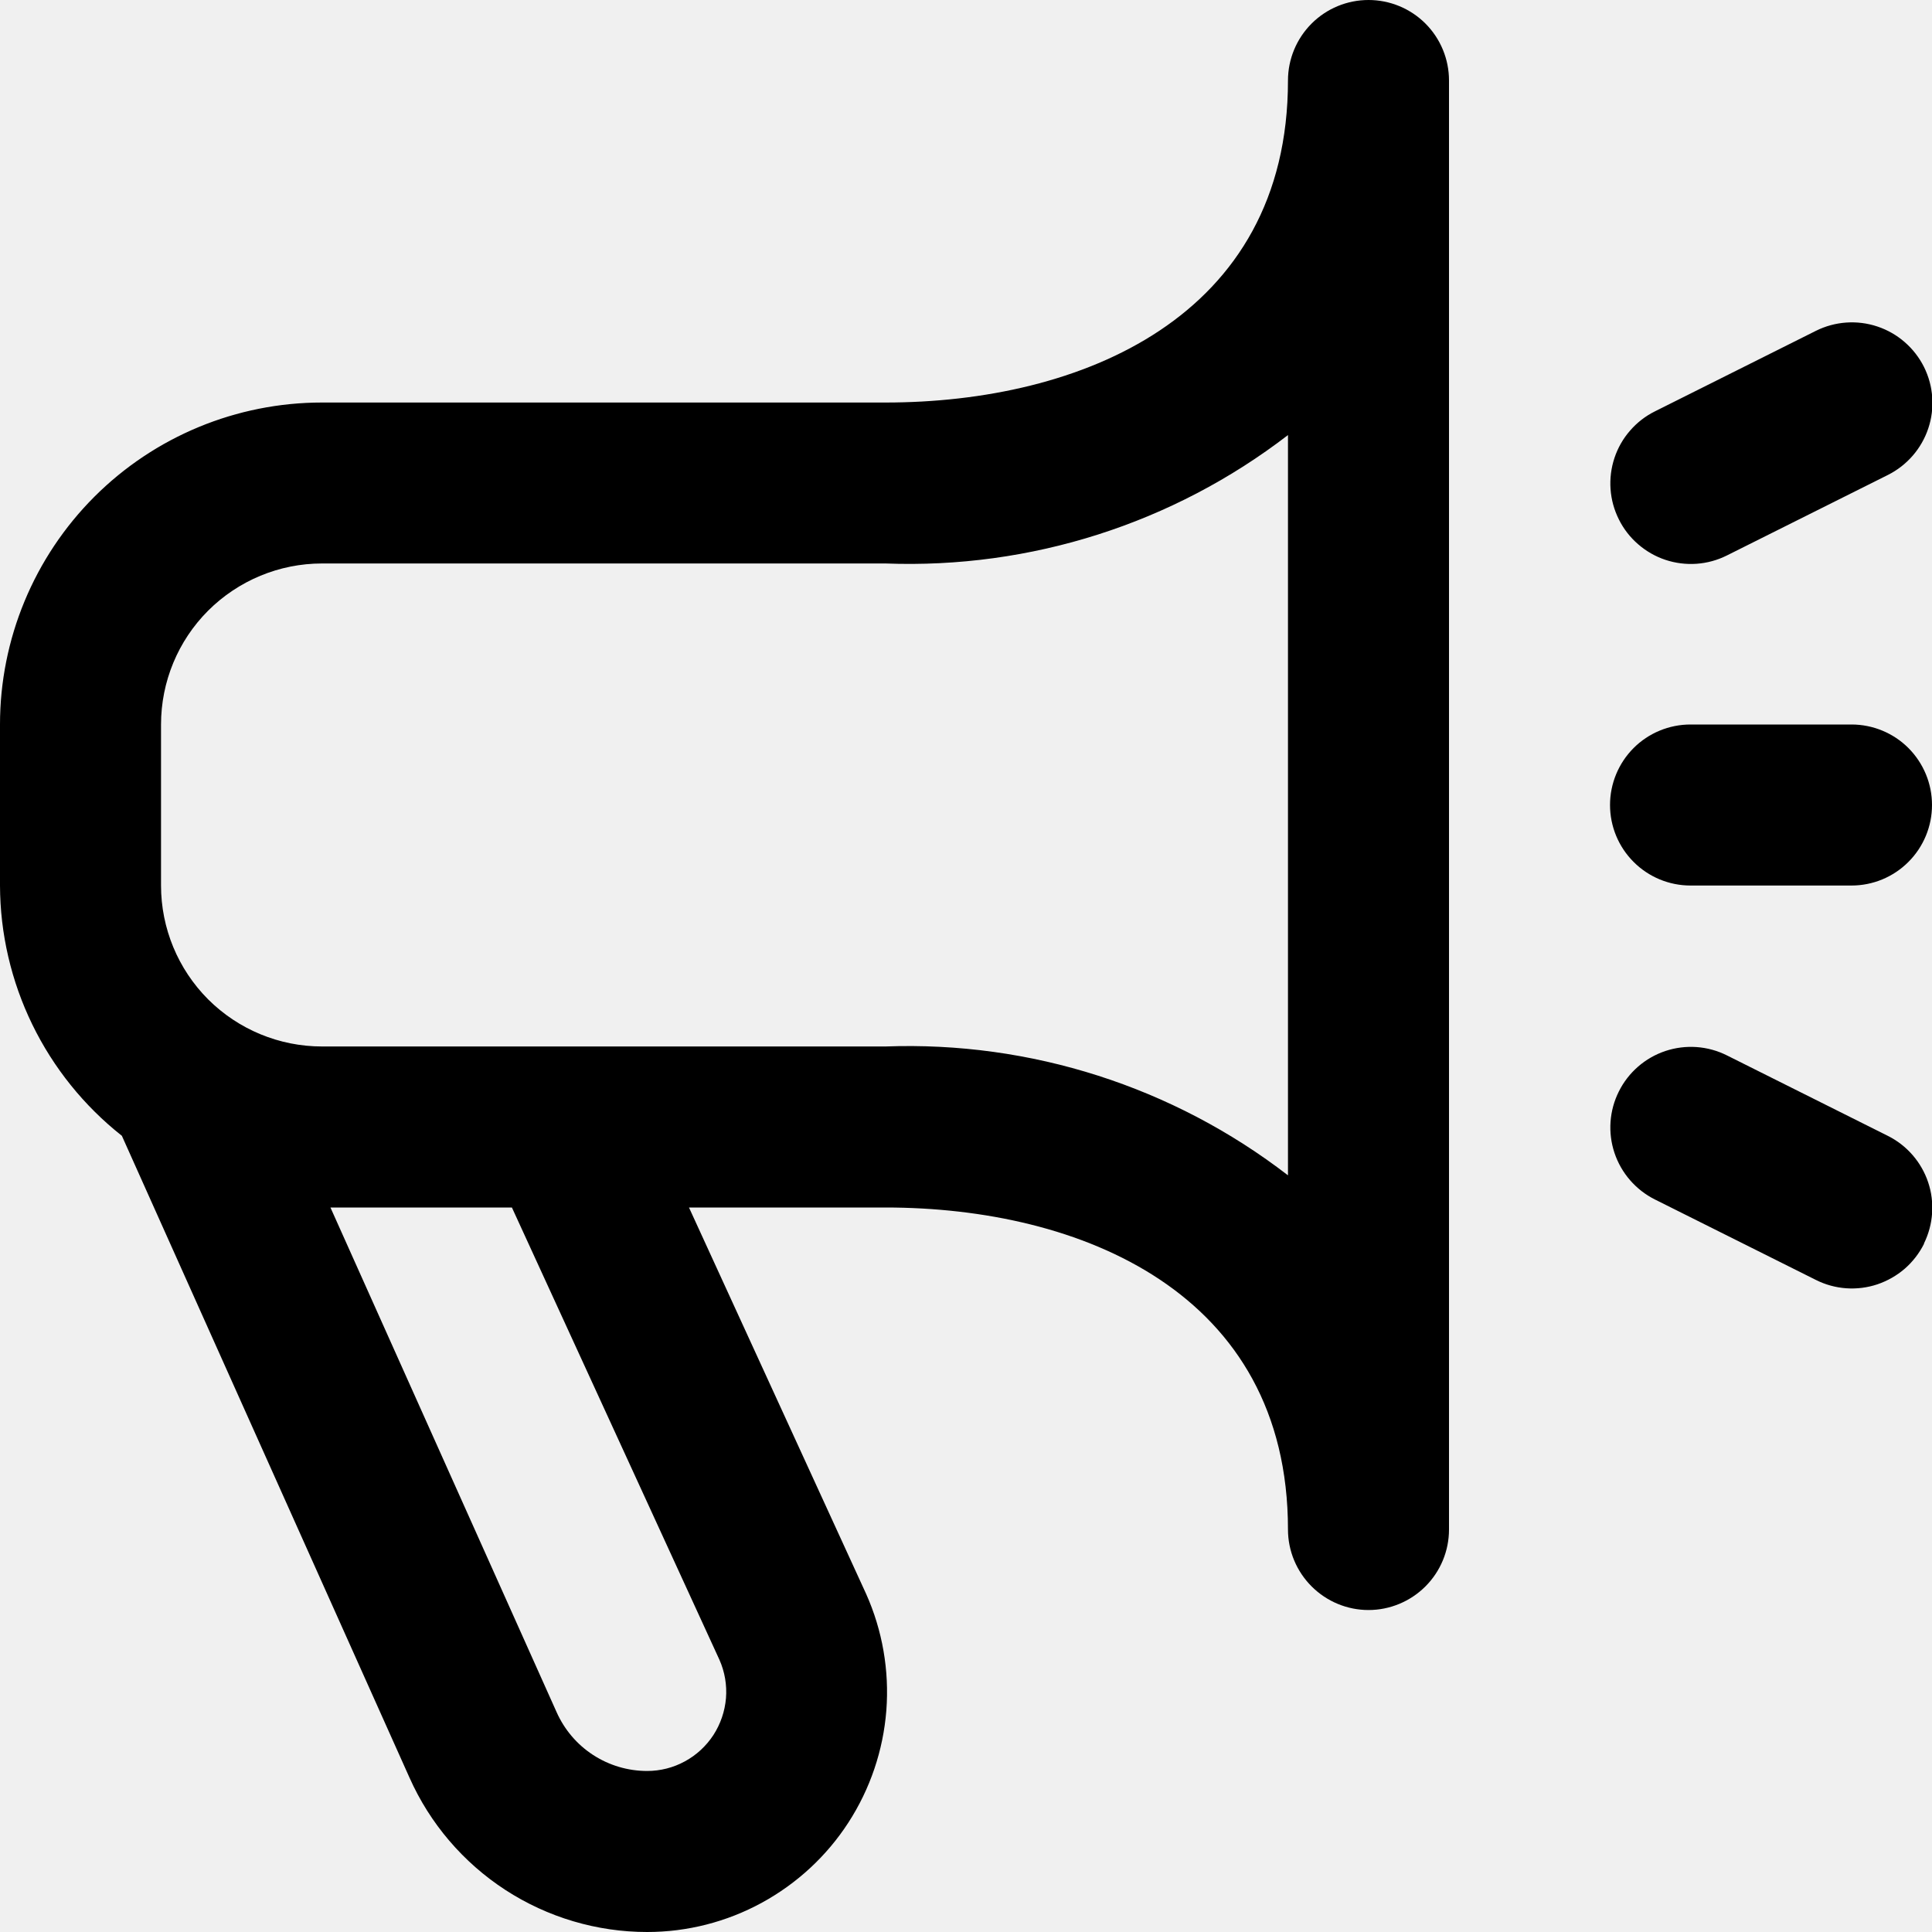
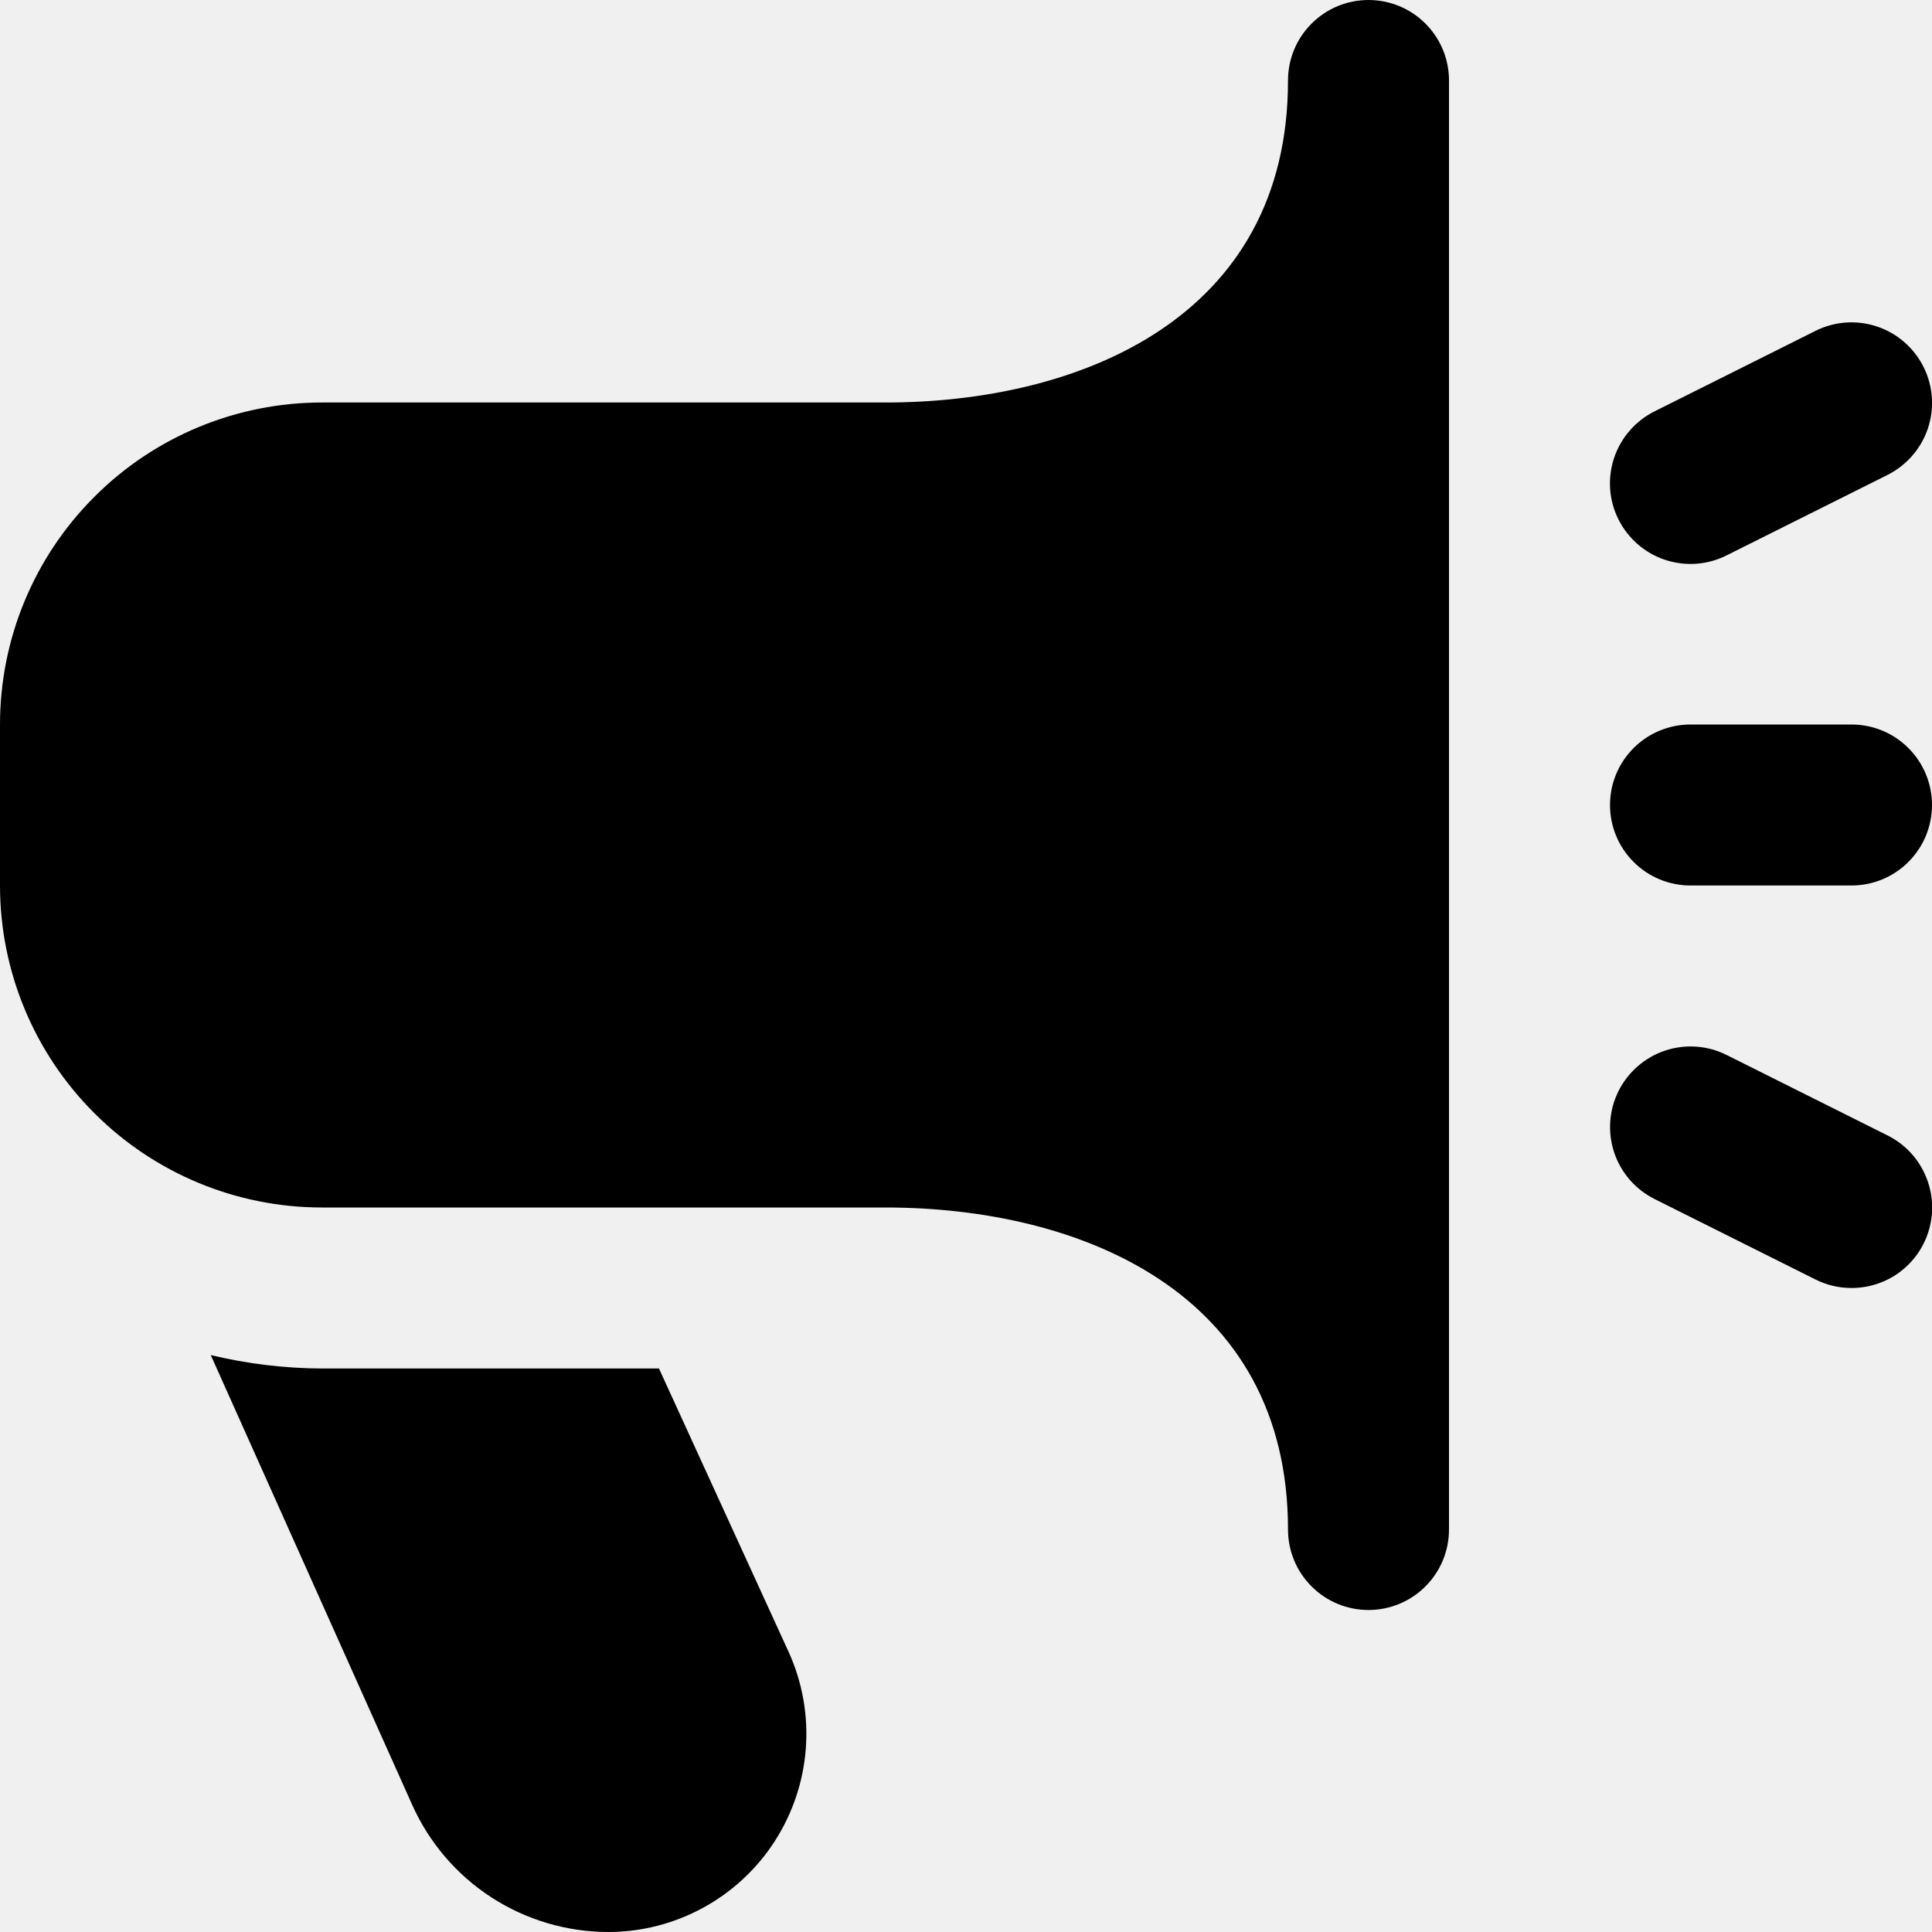
- <svg xmlns="http://www.w3.org/2000/svg" width="26" height="26" viewBox="0 0 26 26" fill="none">
-   <g clip-path="url(#clip0_159_1514)">
-     <path d="M18.417 0C18.129 0 17.854 0.114 17.651 0.317C17.448 0.52 17.333 0.796 17.333 1.083C17.333 4.278 14.535 5.417 11.917 5.417H4.333C3.184 5.417 2.082 5.873 1.269 6.686C0.457 7.499 0 8.601 0 9.75L0 11.917C0.002 12.565 0.151 13.205 0.435 13.788C0.719 14.371 1.131 14.883 1.64 15.285L5.51 23.921C5.785 24.54 6.234 25.065 6.801 25.434C7.369 25.803 8.032 26 8.709 26C9.248 26 9.778 25.865 10.251 25.607C10.724 25.349 11.126 24.978 11.418 24.526C11.711 24.073 11.886 23.555 11.928 23.018C11.969 22.481 11.876 21.942 11.656 21.45L9.272 16.25H11.917C14.535 16.25 17.333 17.389 17.333 20.583C17.333 20.871 17.448 21.146 17.651 21.349C17.854 21.552 18.129 21.667 18.417 21.667C18.704 21.667 18.98 21.552 19.183 21.349C19.386 21.146 19.5 20.871 19.5 20.583V1.083C19.5 0.796 19.386 0.52 19.183 0.317C18.98 0.114 18.704 0 18.417 0V0ZM9.682 22.337C9.754 22.499 9.784 22.677 9.77 22.853C9.755 23.03 9.697 23.2 9.601 23.349C9.504 23.497 9.372 23.62 9.216 23.704C9.061 23.789 8.886 23.833 8.709 23.833C8.45 23.833 8.198 23.758 7.981 23.617C7.764 23.476 7.594 23.275 7.489 23.038L4.447 16.25H6.889L9.682 22.337ZM17.333 15.817C15.786 14.624 13.869 14.011 11.917 14.083H4.333C3.759 14.083 3.208 13.855 2.801 13.449C2.395 13.042 2.167 12.491 2.167 11.917V9.75C2.167 9.175 2.395 8.624 2.801 8.218C3.208 7.812 3.759 7.583 4.333 7.583H11.917C13.869 7.657 15.785 7.046 17.333 5.855V15.817ZM25.892 16.74C25.828 16.867 25.74 16.981 25.633 17.074C25.525 17.167 25.4 17.238 25.265 17.284C25.13 17.329 24.988 17.347 24.846 17.337C24.704 17.327 24.565 17.289 24.438 17.225L22.271 16.142C22.014 16.013 21.818 15.788 21.727 15.515C21.636 15.243 21.657 14.945 21.786 14.688C21.914 14.431 22.14 14.235 22.412 14.144C22.685 14.053 22.983 14.074 23.24 14.203L25.406 15.286C25.662 15.414 25.857 15.639 25.948 15.91C26.039 16.181 26.018 16.478 25.892 16.734V16.74ZM21.786 6.99C21.722 6.862 21.684 6.724 21.674 6.582C21.664 6.44 21.682 6.297 21.727 6.162C21.772 6.027 21.843 5.902 21.937 5.795C22.03 5.687 22.144 5.599 22.271 5.536L24.438 4.452C24.695 4.324 24.993 4.303 25.265 4.394C25.538 4.485 25.763 4.681 25.892 4.938C26.02 5.195 26.041 5.493 25.95 5.765C25.859 6.038 25.663 6.263 25.406 6.392L23.24 7.475C23.112 7.539 22.974 7.577 22.832 7.587C22.69 7.597 22.547 7.579 22.412 7.534C22.277 7.489 22.152 7.417 22.045 7.324C21.937 7.231 21.849 7.117 21.786 6.99ZM21.667 10.833C21.667 10.546 21.781 10.271 21.984 10.067C22.187 9.864 22.463 9.75 22.75 9.75H24.917C25.204 9.75 25.48 9.864 25.683 10.067C25.886 10.271 26 10.546 26 10.833C26 11.121 25.886 11.396 25.683 11.599C25.48 11.803 25.204 11.917 24.917 11.917H22.75C22.463 11.917 22.187 11.803 21.984 11.599C21.781 11.396 21.667 11.121 21.667 10.833Z" fill="black" />
+ <svg xmlns="http://www.w3.org/2000/svg" width="24" height="24" viewBox="0 0 24 24" fill="none">
+   <g clip-path="url(#clip0_445_3505)">
+     <path d="M23 16C22.845 16 22.692 15.964 22.554 15.895L20.554 14.895C20.317 14.776 20.136 14.569 20.052 14.317C19.968 14.065 19.988 13.79 20.106 13.553C20.225 13.316 20.433 13.135 20.684 13.051C20.936 12.967 21.211 12.986 21.448 13.105L23.448 14.105C23.65 14.206 23.812 14.371 23.907 14.576C24.003 14.78 24.027 15.011 23.975 15.23C23.923 15.45 23.799 15.645 23.622 15.785C23.445 15.925 23.226 16 23 16V16ZM21.447 6.9L23.447 5.9C23.684 5.781 23.865 5.573 23.949 5.322C24.033 5.07 24.014 4.795 23.895 4.558C23.776 4.321 23.569 4.14 23.317 4.056C23.065 3.972 22.79 3.991 22.553 4.11L20.553 5.11C20.316 5.229 20.135 5.437 20.051 5.688C19.967 5.94 19.986 6.215 20.105 6.452C20.224 6.689 20.431 6.87 20.683 6.954C20.935 7.038 21.21 7.019 21.447 6.9V6.9ZM24 10C24 9.735 23.895 9.48 23.707 9.293C23.52 9.105 23.265 9 23 9H21C20.735 9 20.48 9.105 20.293 9.293C20.105 9.48 20 9.735 20 10C20 10.265 20.105 10.52 20.293 10.707C20.48 10.895 20.735 11 21 11H23C23.265 11 23.52 10.895 23.707 10.707C23.895 10.52 24 10.265 24 10ZM18 19V1C18 0.735 17.895 0.48 17.707 0.293C17.52 0.105 17.265 0 17 0C16.735 0 16.48 0.105 16.293 0.293C16.105 0.48 16 0.735 16 1C16 3.949 13.417 5 11 5H4C2.939 5 1.922 5.421 1.172 6.172C0.421 6.922 0 7.939 0 9L0 11C0 12.061 0.421 13.078 1.172 13.828C1.922 14.579 2.939 15 4 15H11C13.417 15 16 16.051 16 19C16 19.265 16.105 19.52 16.293 19.707C16.48 19.895 16.735 20 17 20C17.265 20 17.52 19.895 17.707 19.707C17.895 19.52 18 19.265 18 19ZM8.186 17H4C3.534 16.998 3.071 16.942 2.618 16.833L5.118 22.415C5.328 22.887 5.67 23.288 6.103 23.569C6.536 23.85 7.042 24 7.558 24C7.969 24 8.373 23.896 8.734 23.699C9.094 23.503 9.4 23.219 9.623 22.874C9.846 22.528 9.979 22.133 10.01 21.723C10.041 21.314 9.969 20.903 9.8 20.528L8.186 17Z" fill="black" />
  </g>
  <defs>
-     <clipPath id="clip0_159_1514">
-       <rect width="26" height="26" fill="white" />
+     <clipPath id="clip0_445_3505">
+       <rect width="24" height="24" fill="white" />
    </clipPath>
  </defs>
</svg>
